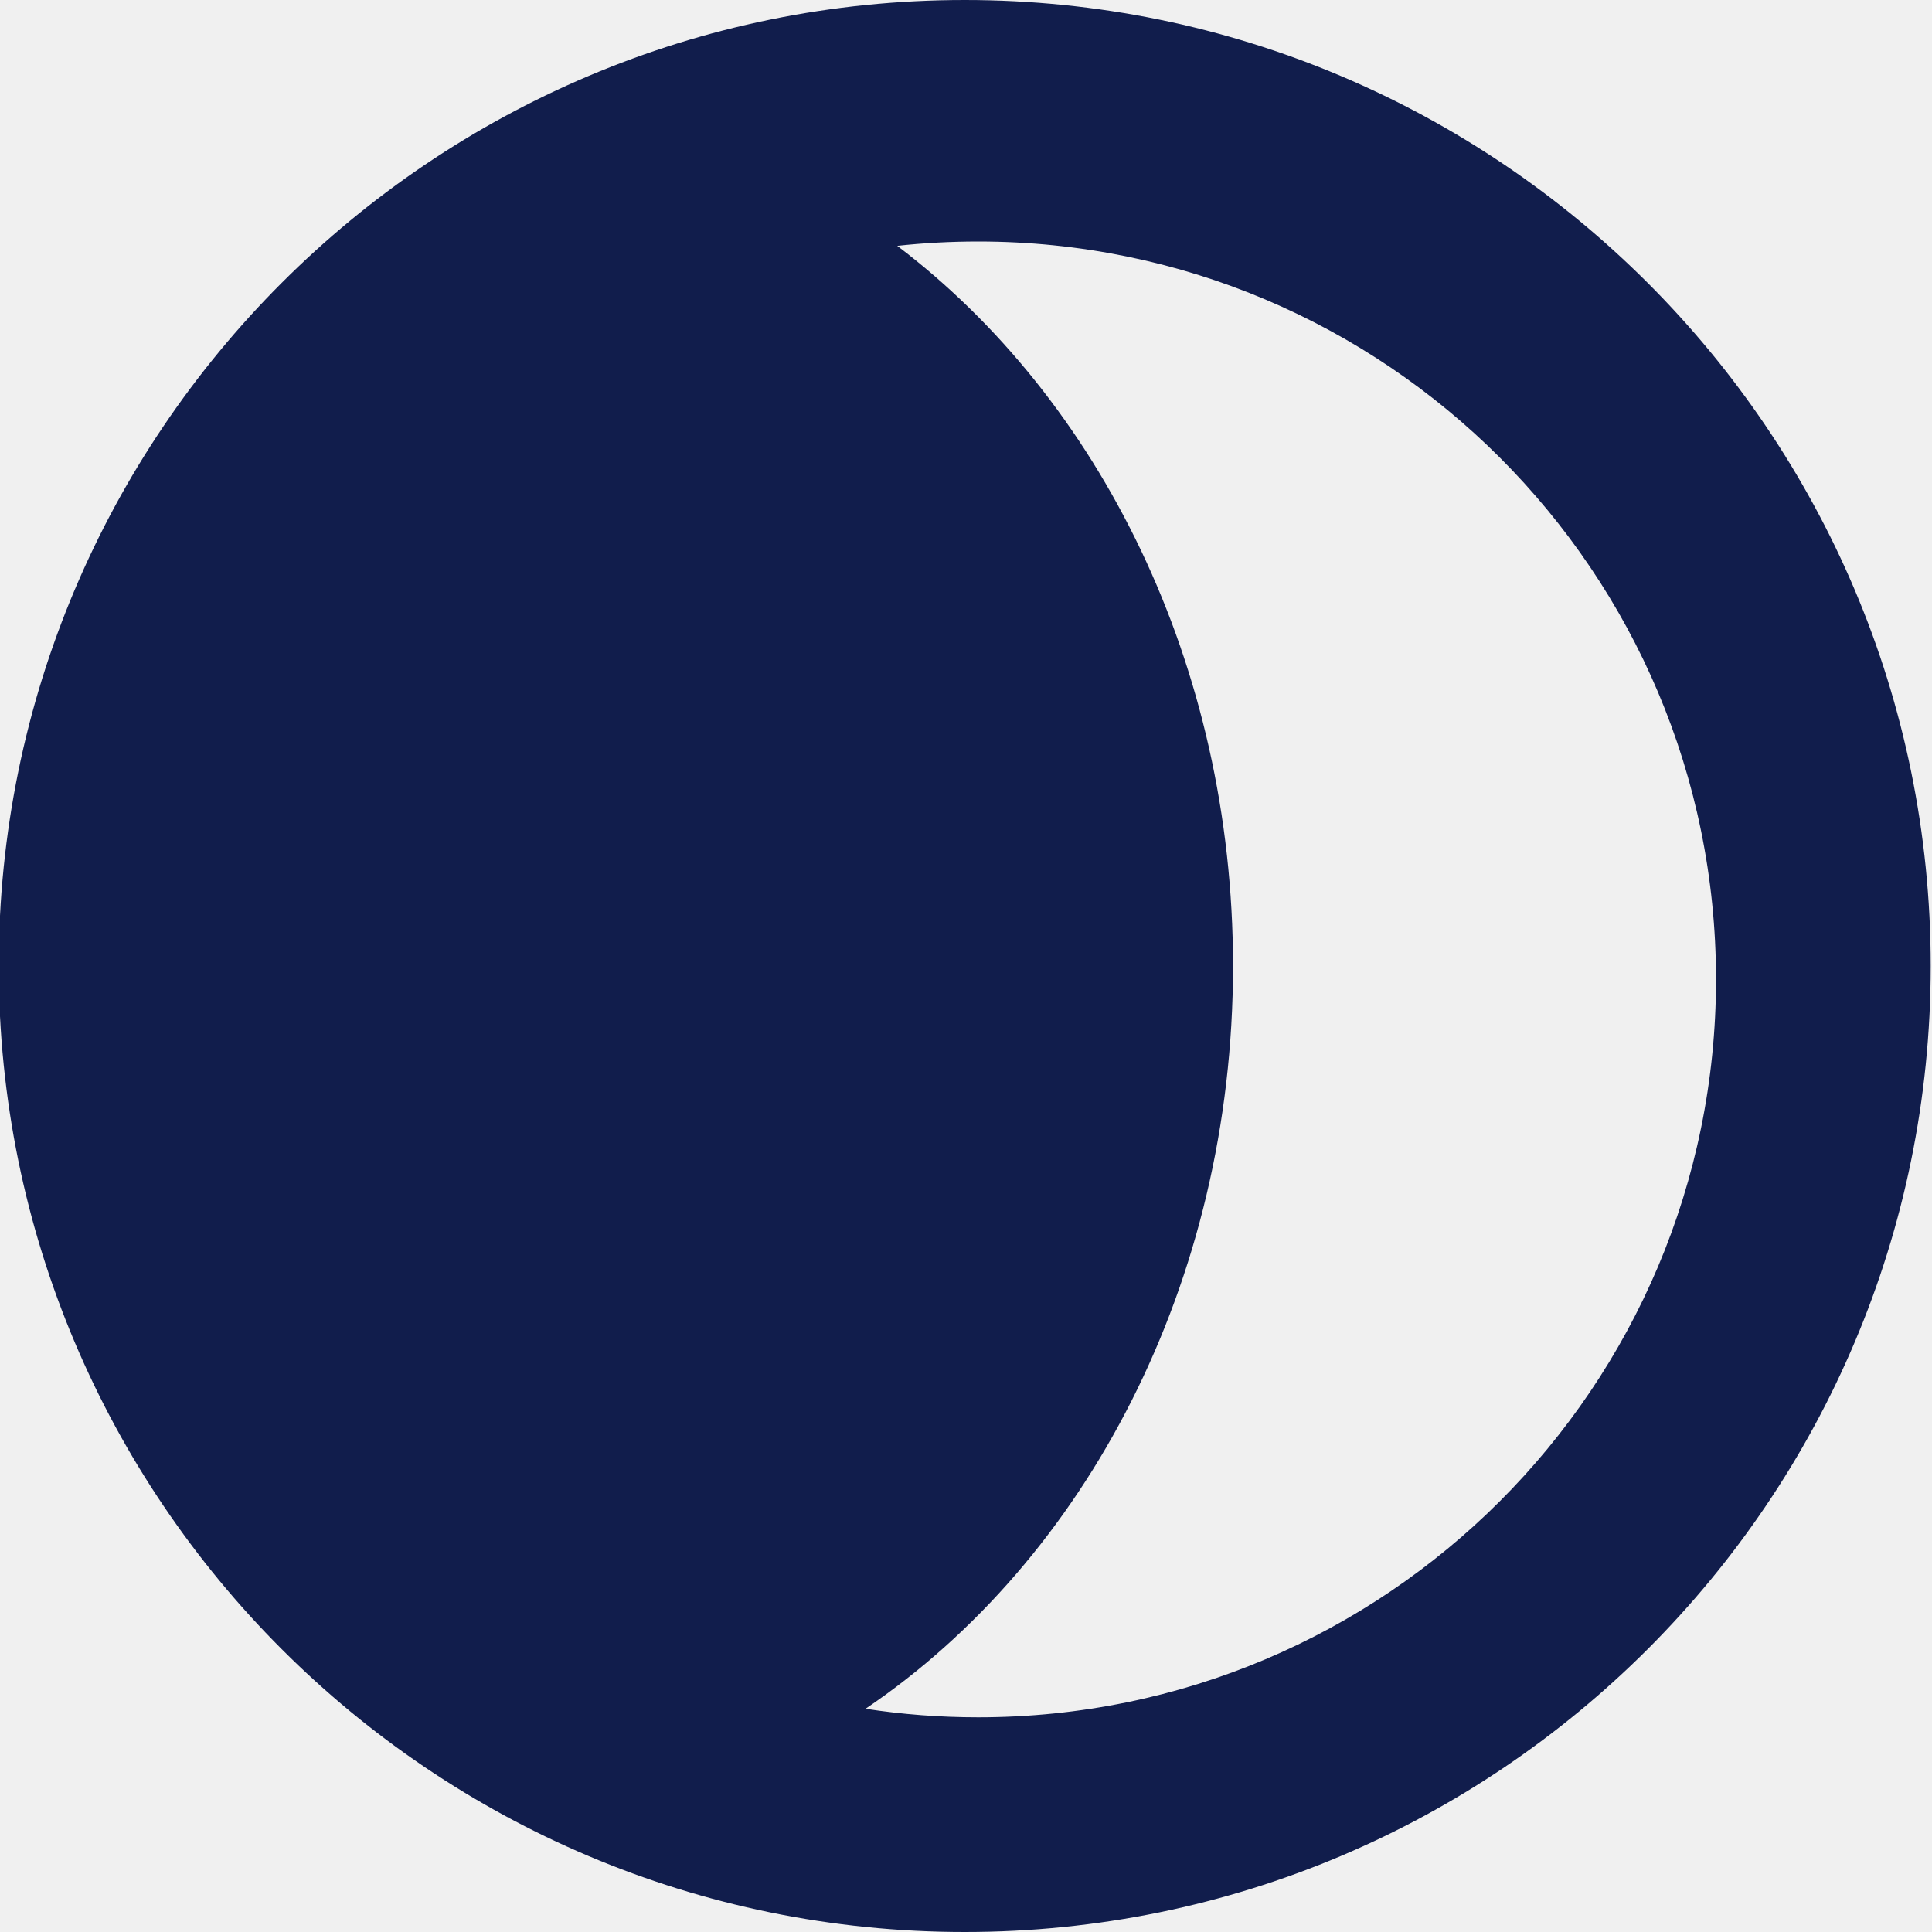
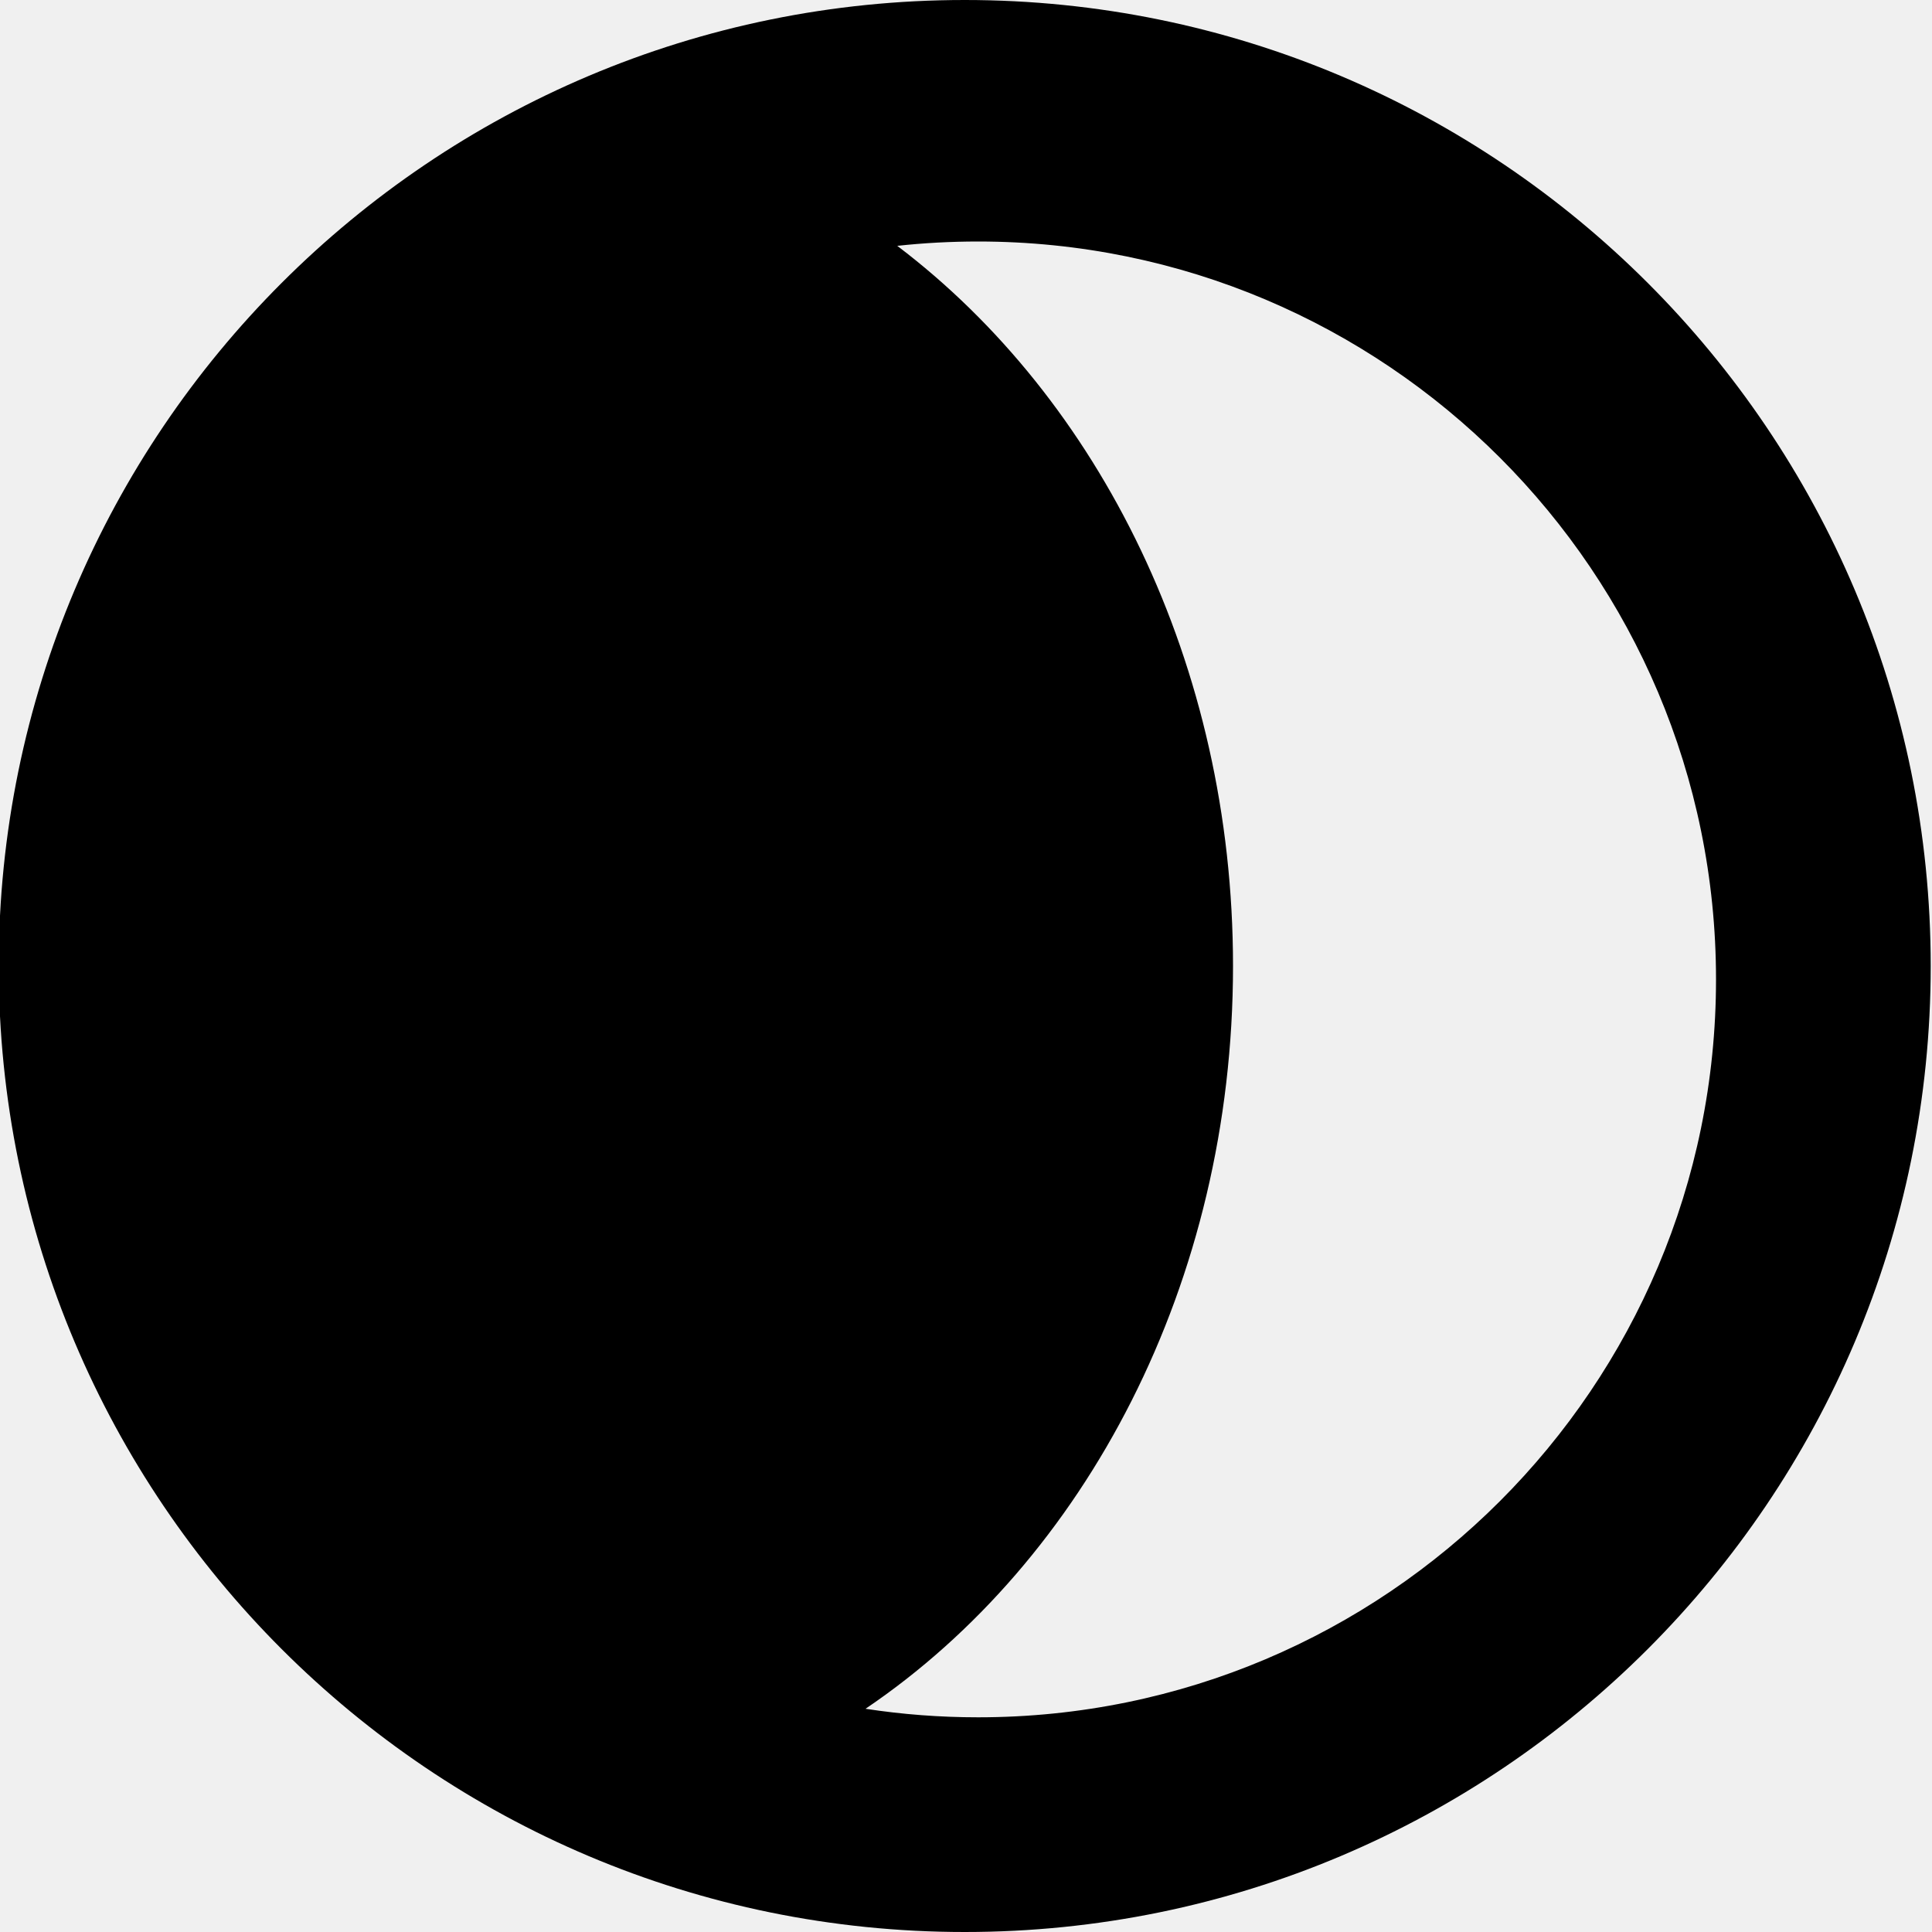
<svg xmlns="http://www.w3.org/2000/svg" width="24" height="24" viewBox="0 0 24 24" fill="none">
  <g clip-path="url(#clip0_2428_400)">
-     <path fill-rule="evenodd" clip-rule="evenodd" d="M10.752 21.227C11.208 21.297 11.675 21.333 12.151 21.333C17.213 21.333 21.317 17.229 21.317 12.167C21.317 7.104 17.213 3 12.151 3C11.811 3 11.476 3.018 11.146 3.054C13.657 4.957 15.317 8.253 15.317 12C15.317 15.939 13.482 19.38 10.752 21.227ZM11.984 24C18.611 24 23.984 18.627 23.984 12C23.984 5.373 18.611 0 11.984 0C5.356 0 -0.016 5.373 -0.016 12C-0.016 18.627 5.356 24 11.984 24Z" fill="#111D4C" />
+     <path fill-rule="evenodd" clip-rule="evenodd" d="M10.752 21.227C11.208 21.297 11.675 21.333 12.151 21.333C17.213 21.333 21.317 17.229 21.317 12.167C21.317 7.104 17.213 3 12.151 3C11.811 3 11.476 3.018 11.146 3.054C13.657 4.957 15.317 8.253 15.317 12C15.317 15.939 13.482 19.38 10.752 21.227ZM11.984 24C18.611 24 23.984 18.627 23.984 12C23.984 5.373 18.611 0 11.984 0C5.356 0 -0.016 5.373 -0.016 12C-0.016 18.627 5.356 24 11.984 24Z" fill="currentColor" />
  </g>
  <defs>
    <clipPath id="clip0_2428_400">
      <rect width="24" height="24" fill="white" />
    </clipPath>
  </defs>
</svg>
